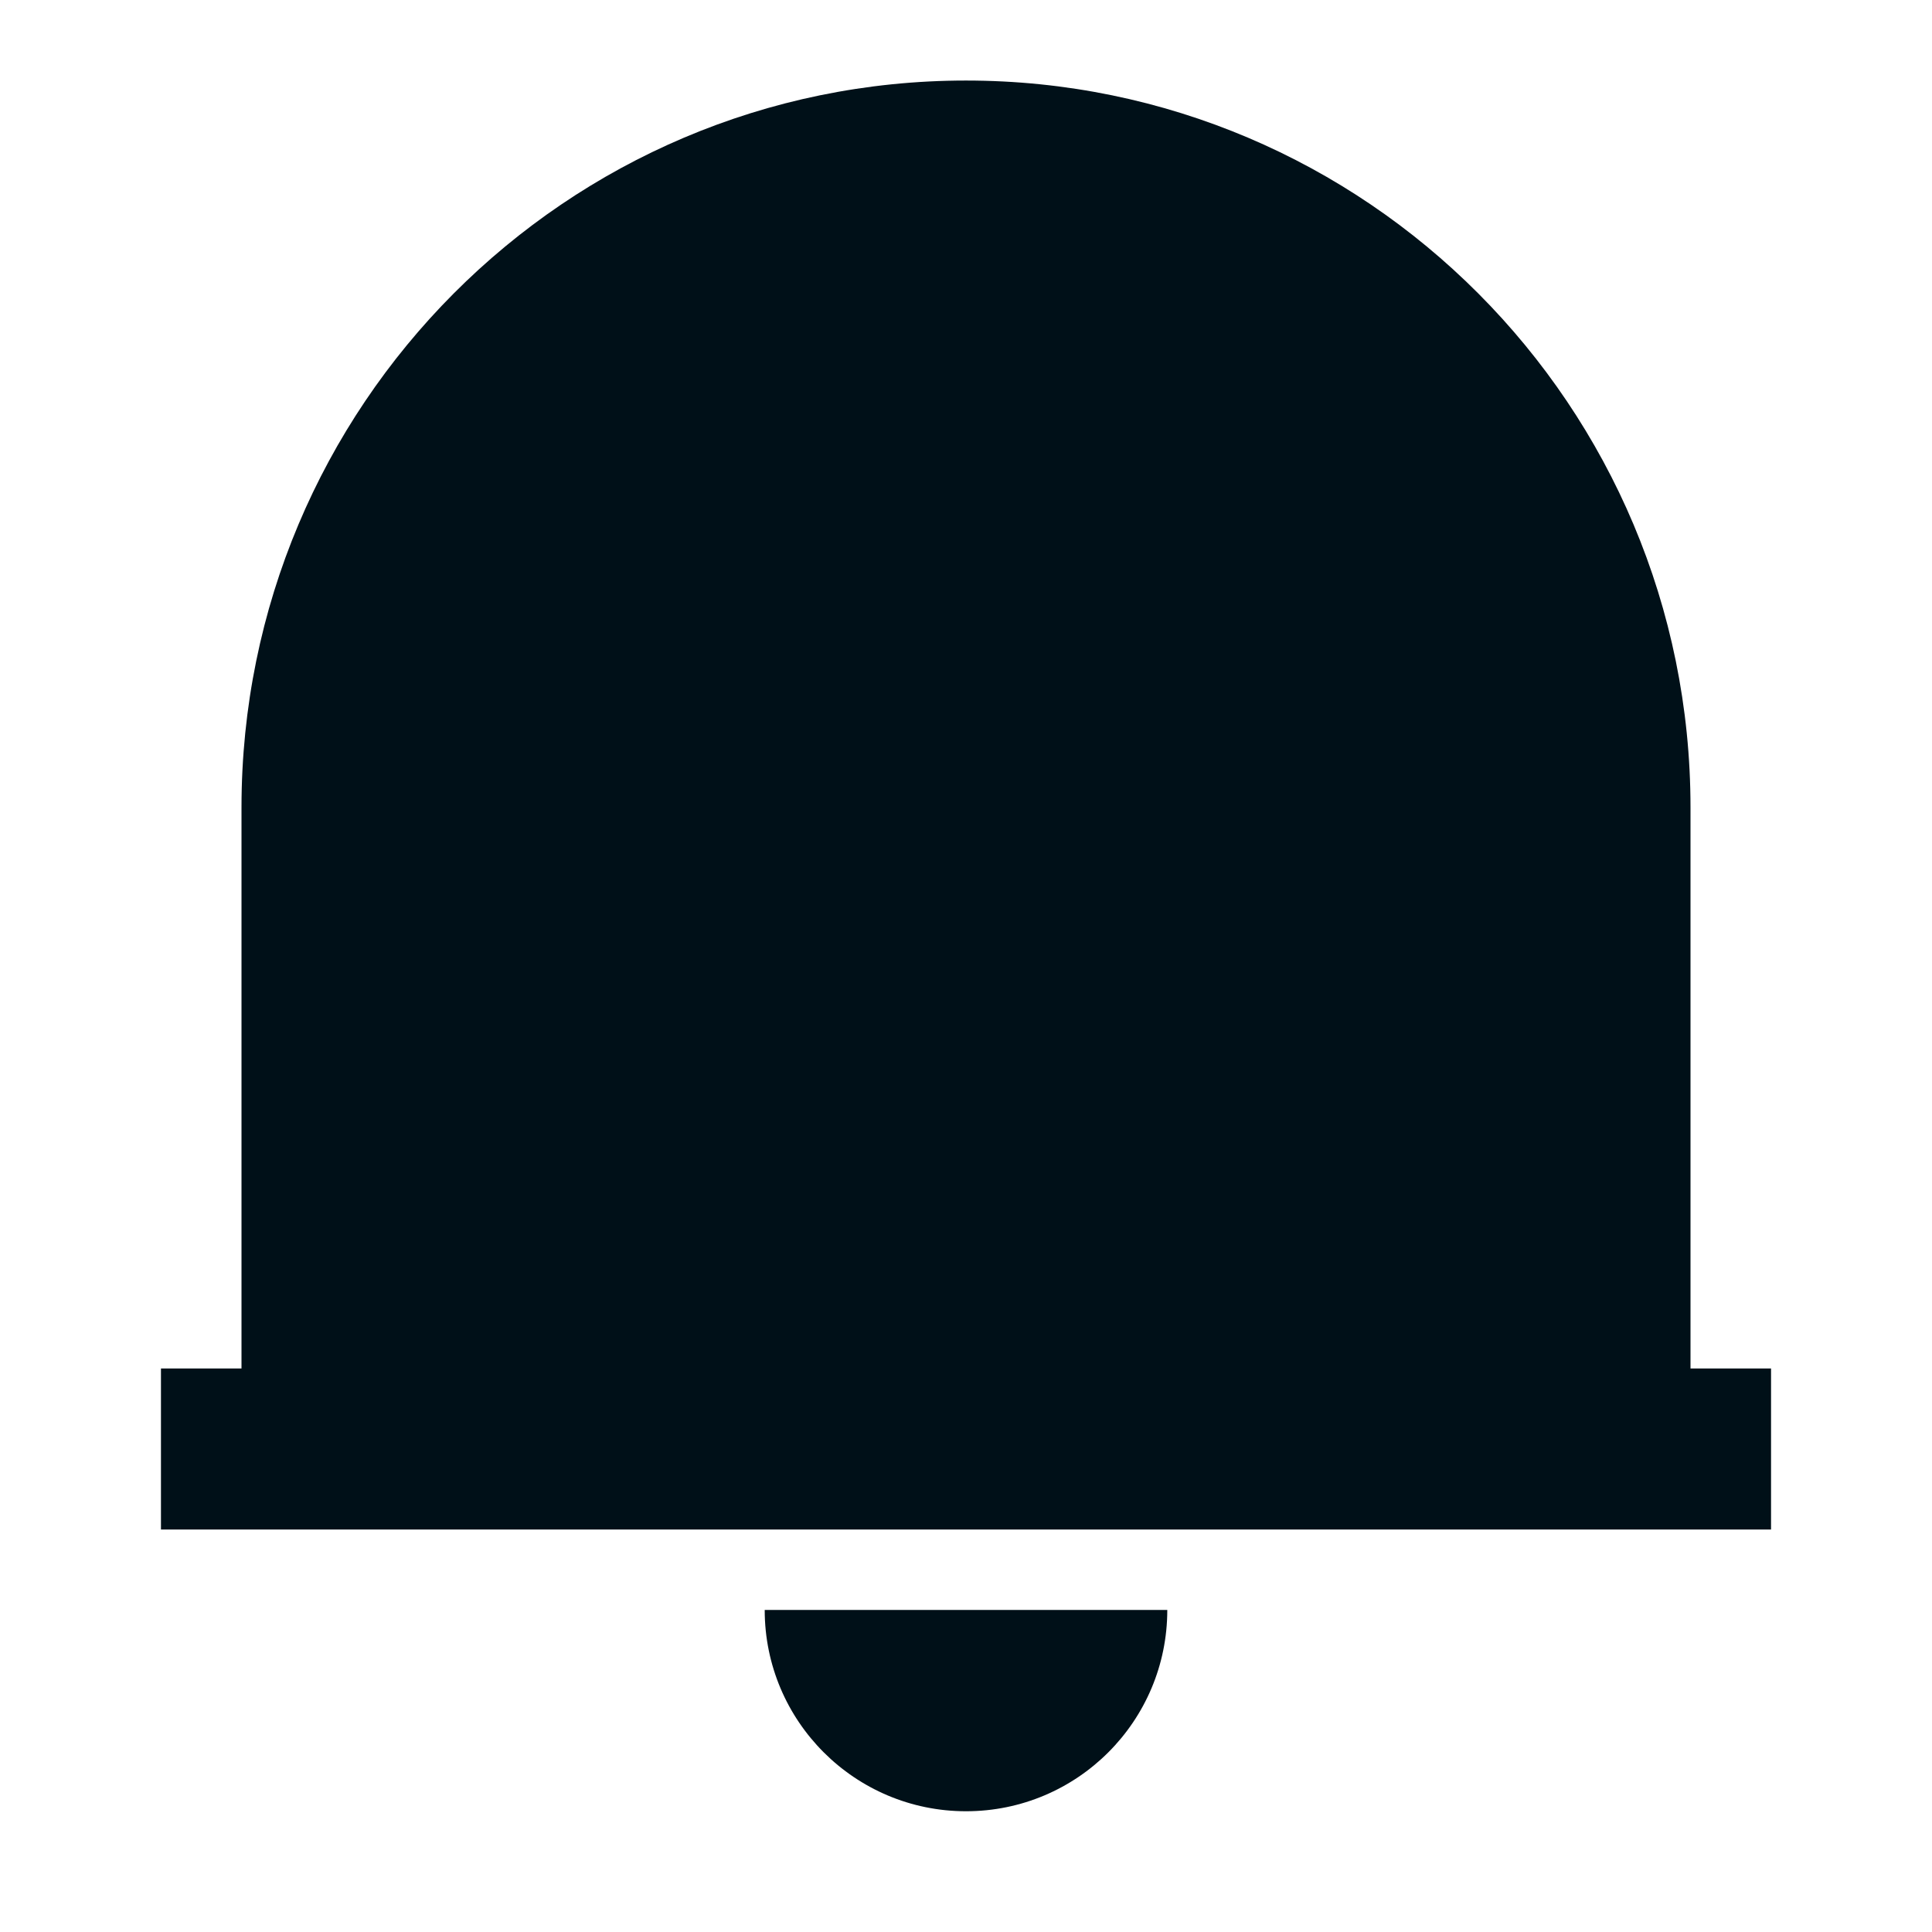
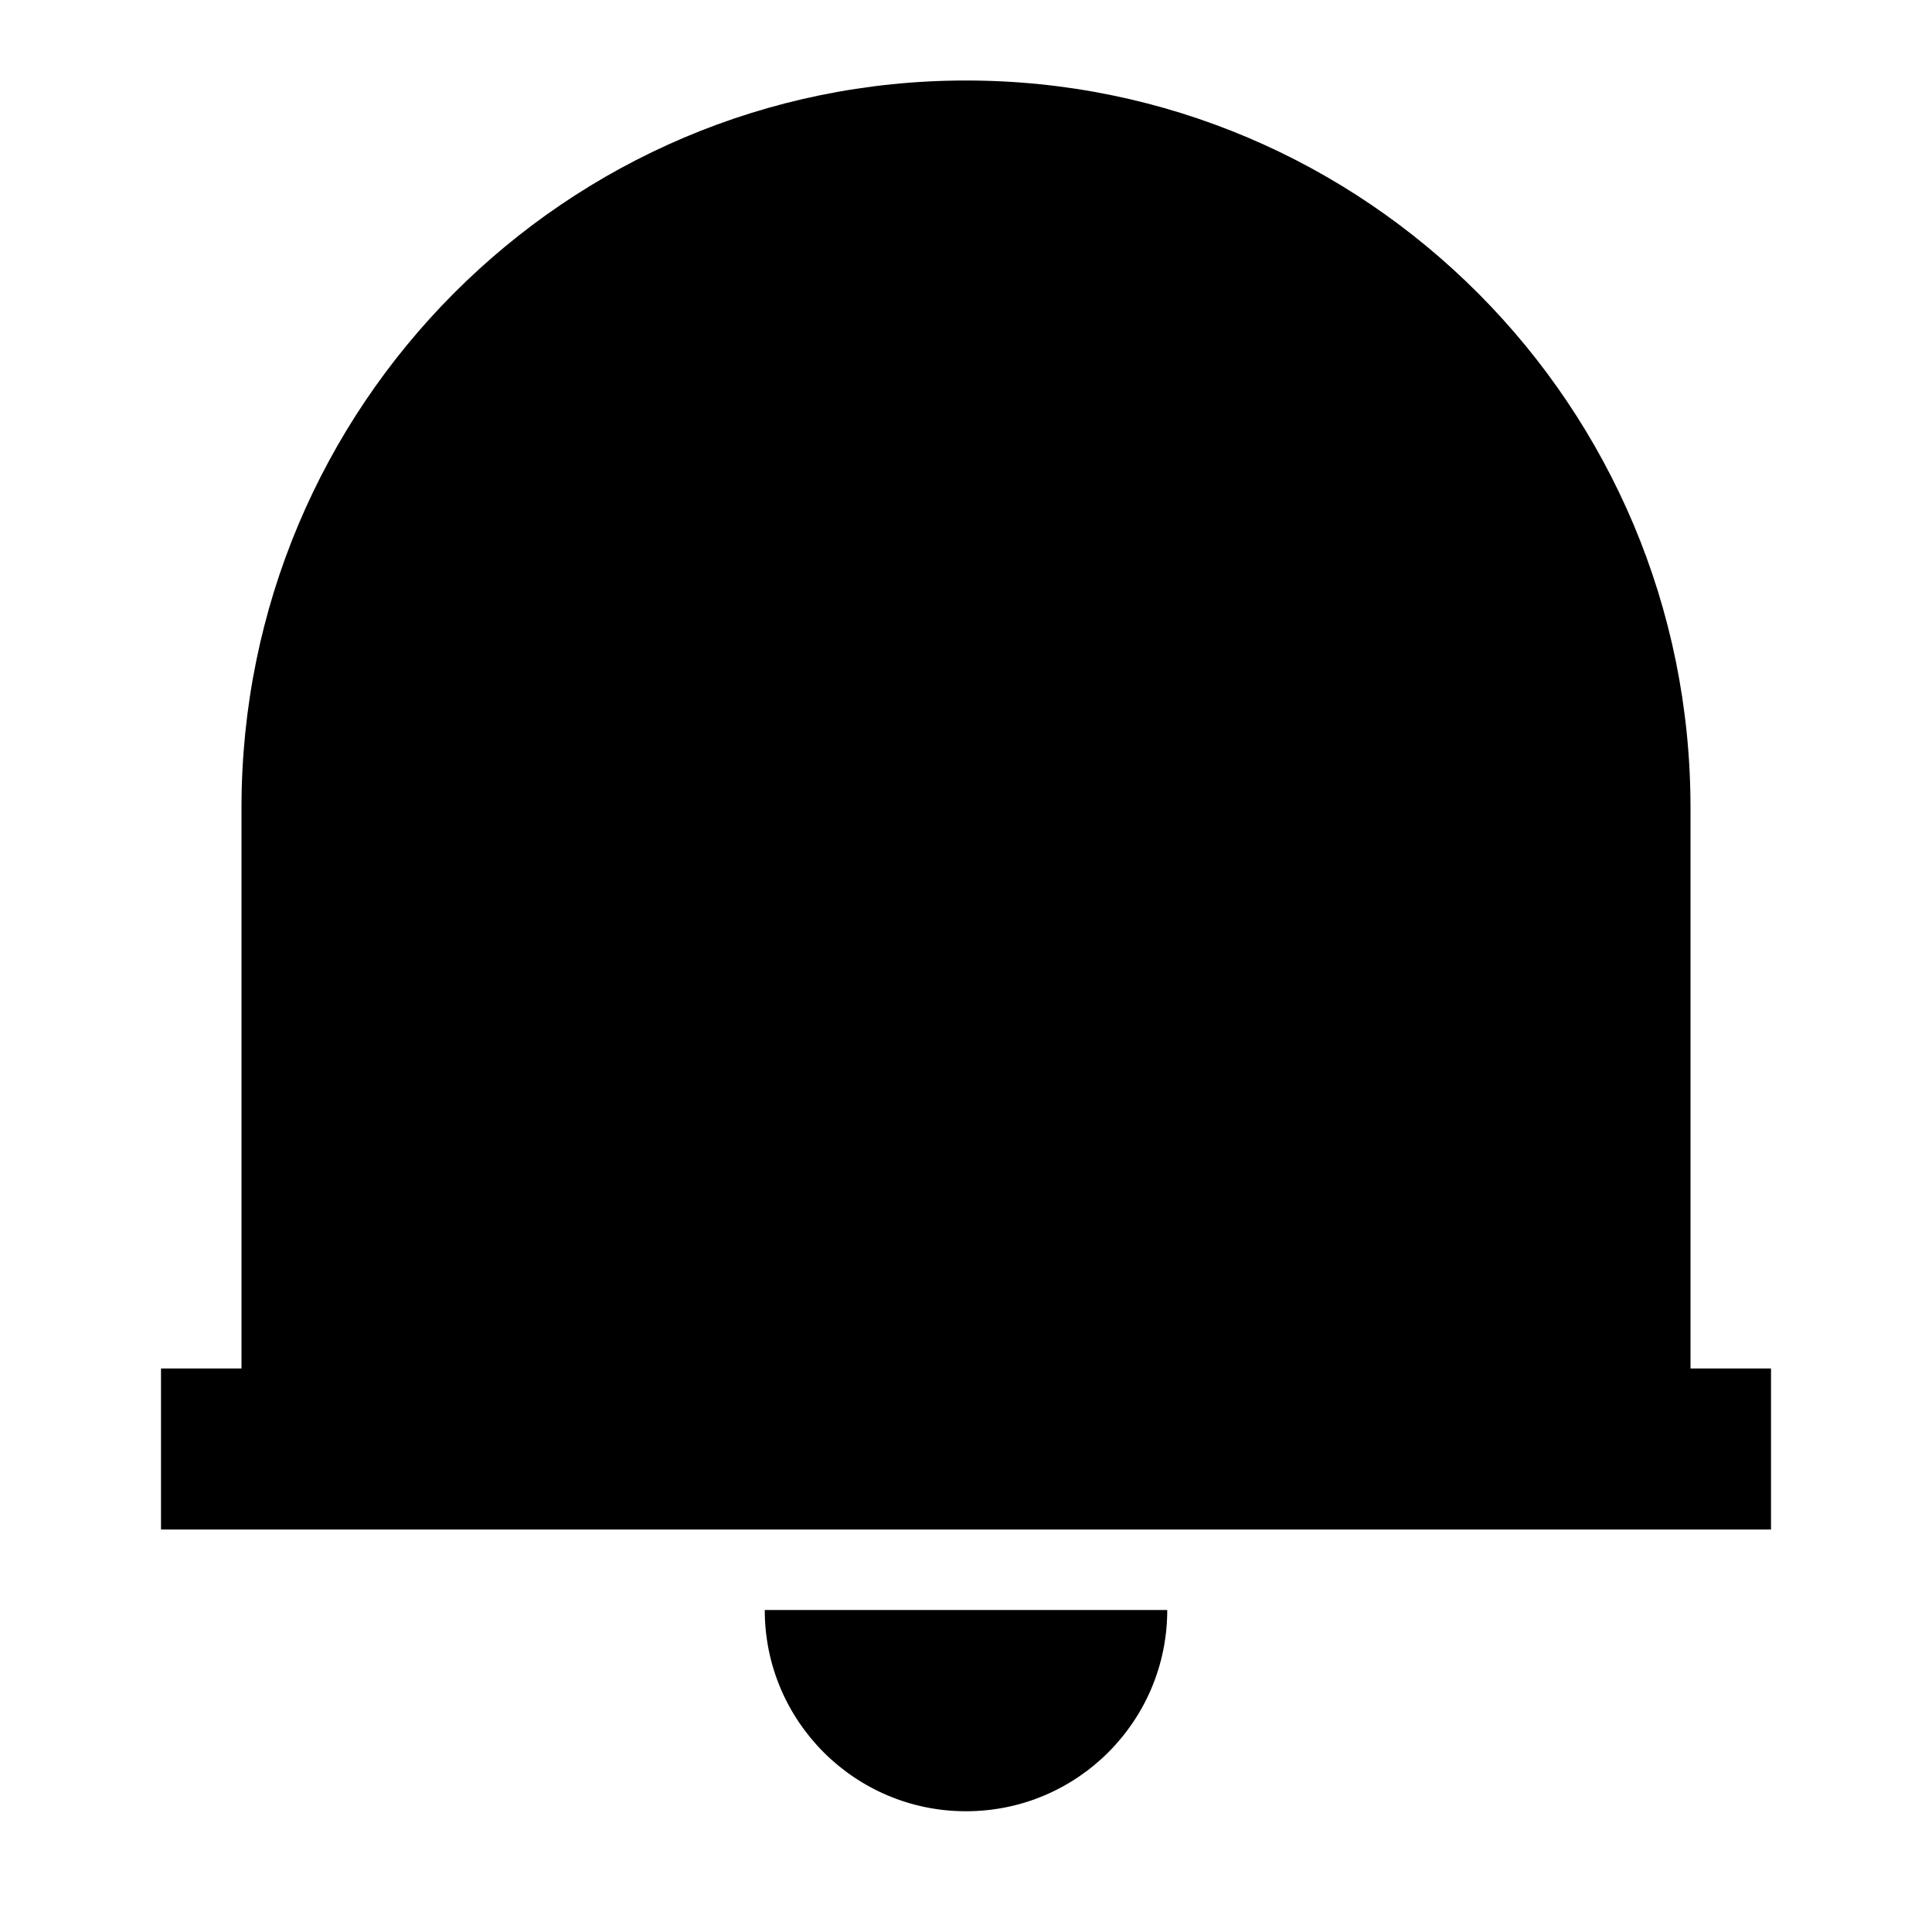
- <svg xmlns="http://www.w3.org/2000/svg" width="16" height="16" viewBox="0 0 16 16" fill="none">
-   <path fill-rule="evenodd" clip-rule="evenodd" d="M1.333 11.333V12.667H14.667V11.333H14V6.687C14 3.362 11.313 0.667 8 0.667C4.687 0.667 2 3.362 2 6.687V11.333H1.333ZM8 15C8.921 15 9.667 14.254 9.667 13.333H6.333C6.333 14.254 7.08 15 8 15Z" fill="#001018" />
+ <svg xmlns="http://www.w3.org/2000/svg" viewBox="0 0 24 24">
+   <path fill-rule="evenodd" clip-rule="evenodd" d="M2 17V19H22V17H21V10.031C21 5.043 16.97 1 12 1C7.03 1 3 5.043 3 10.031V17H2ZM12 22.5C13.381 22.5 14.5 21.381 14.5 20H9.5C9.5 21.381 10.619 22.5 12 22.5Z" />
</svg>
